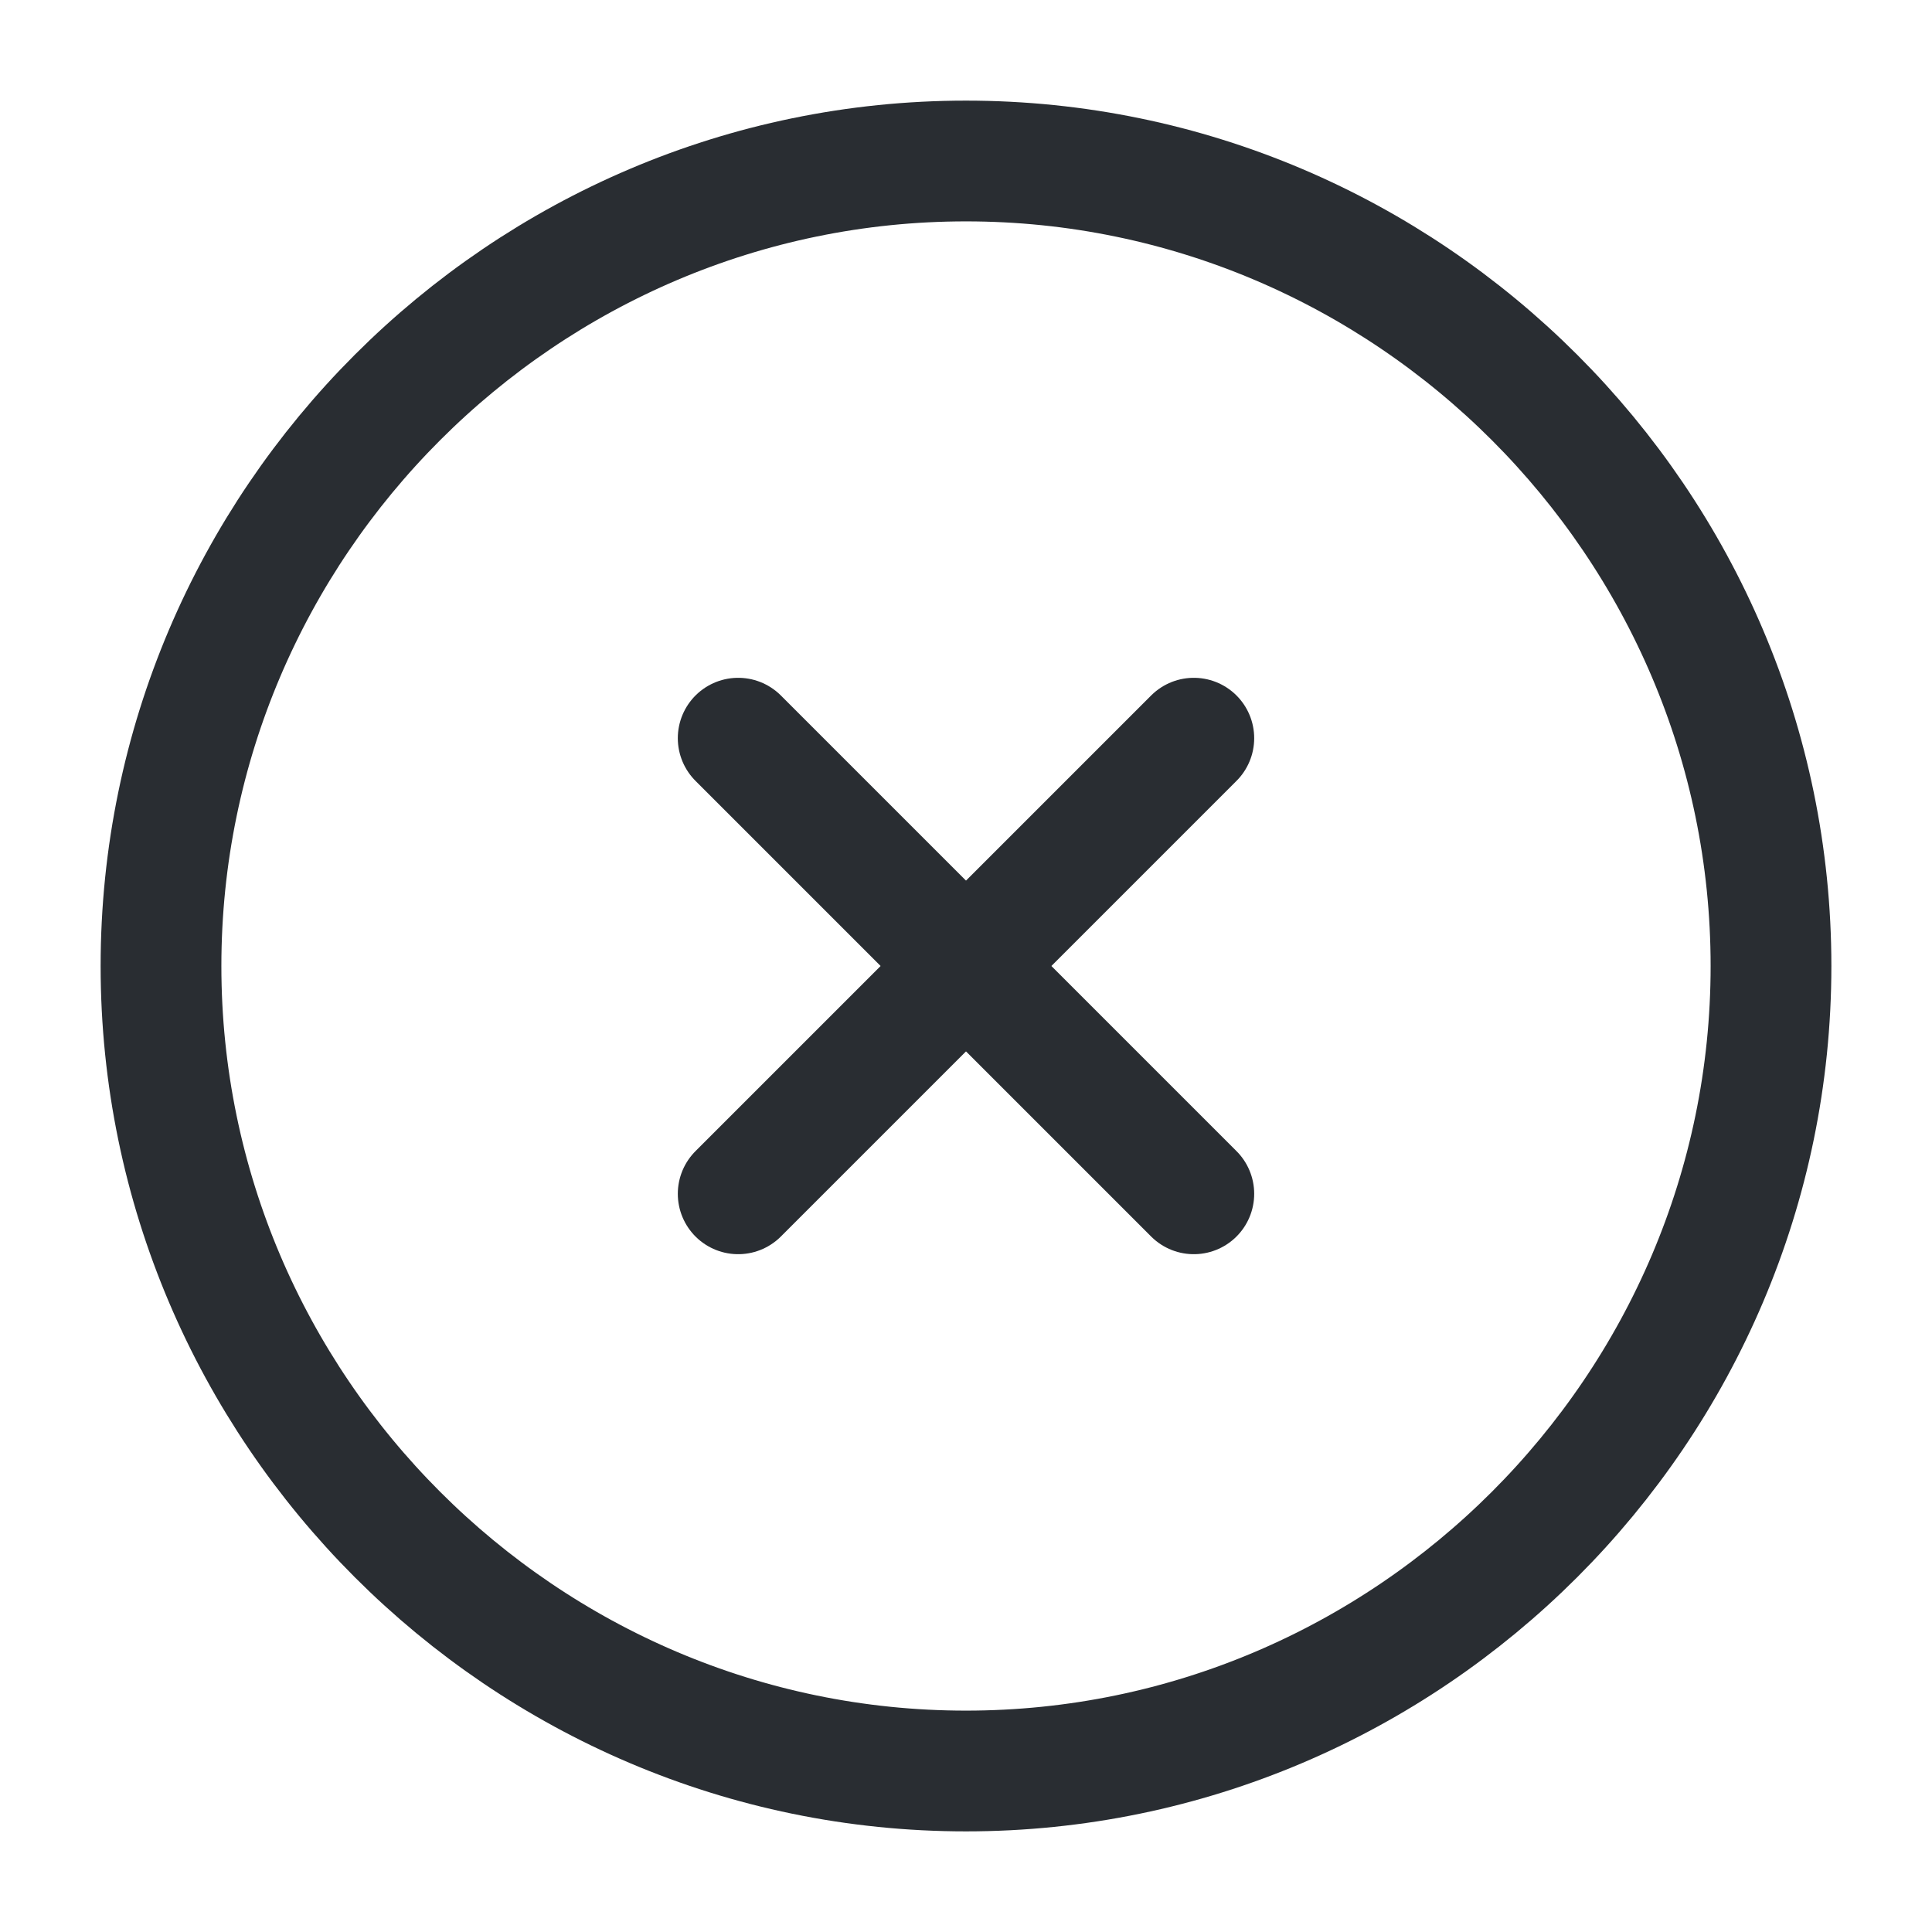
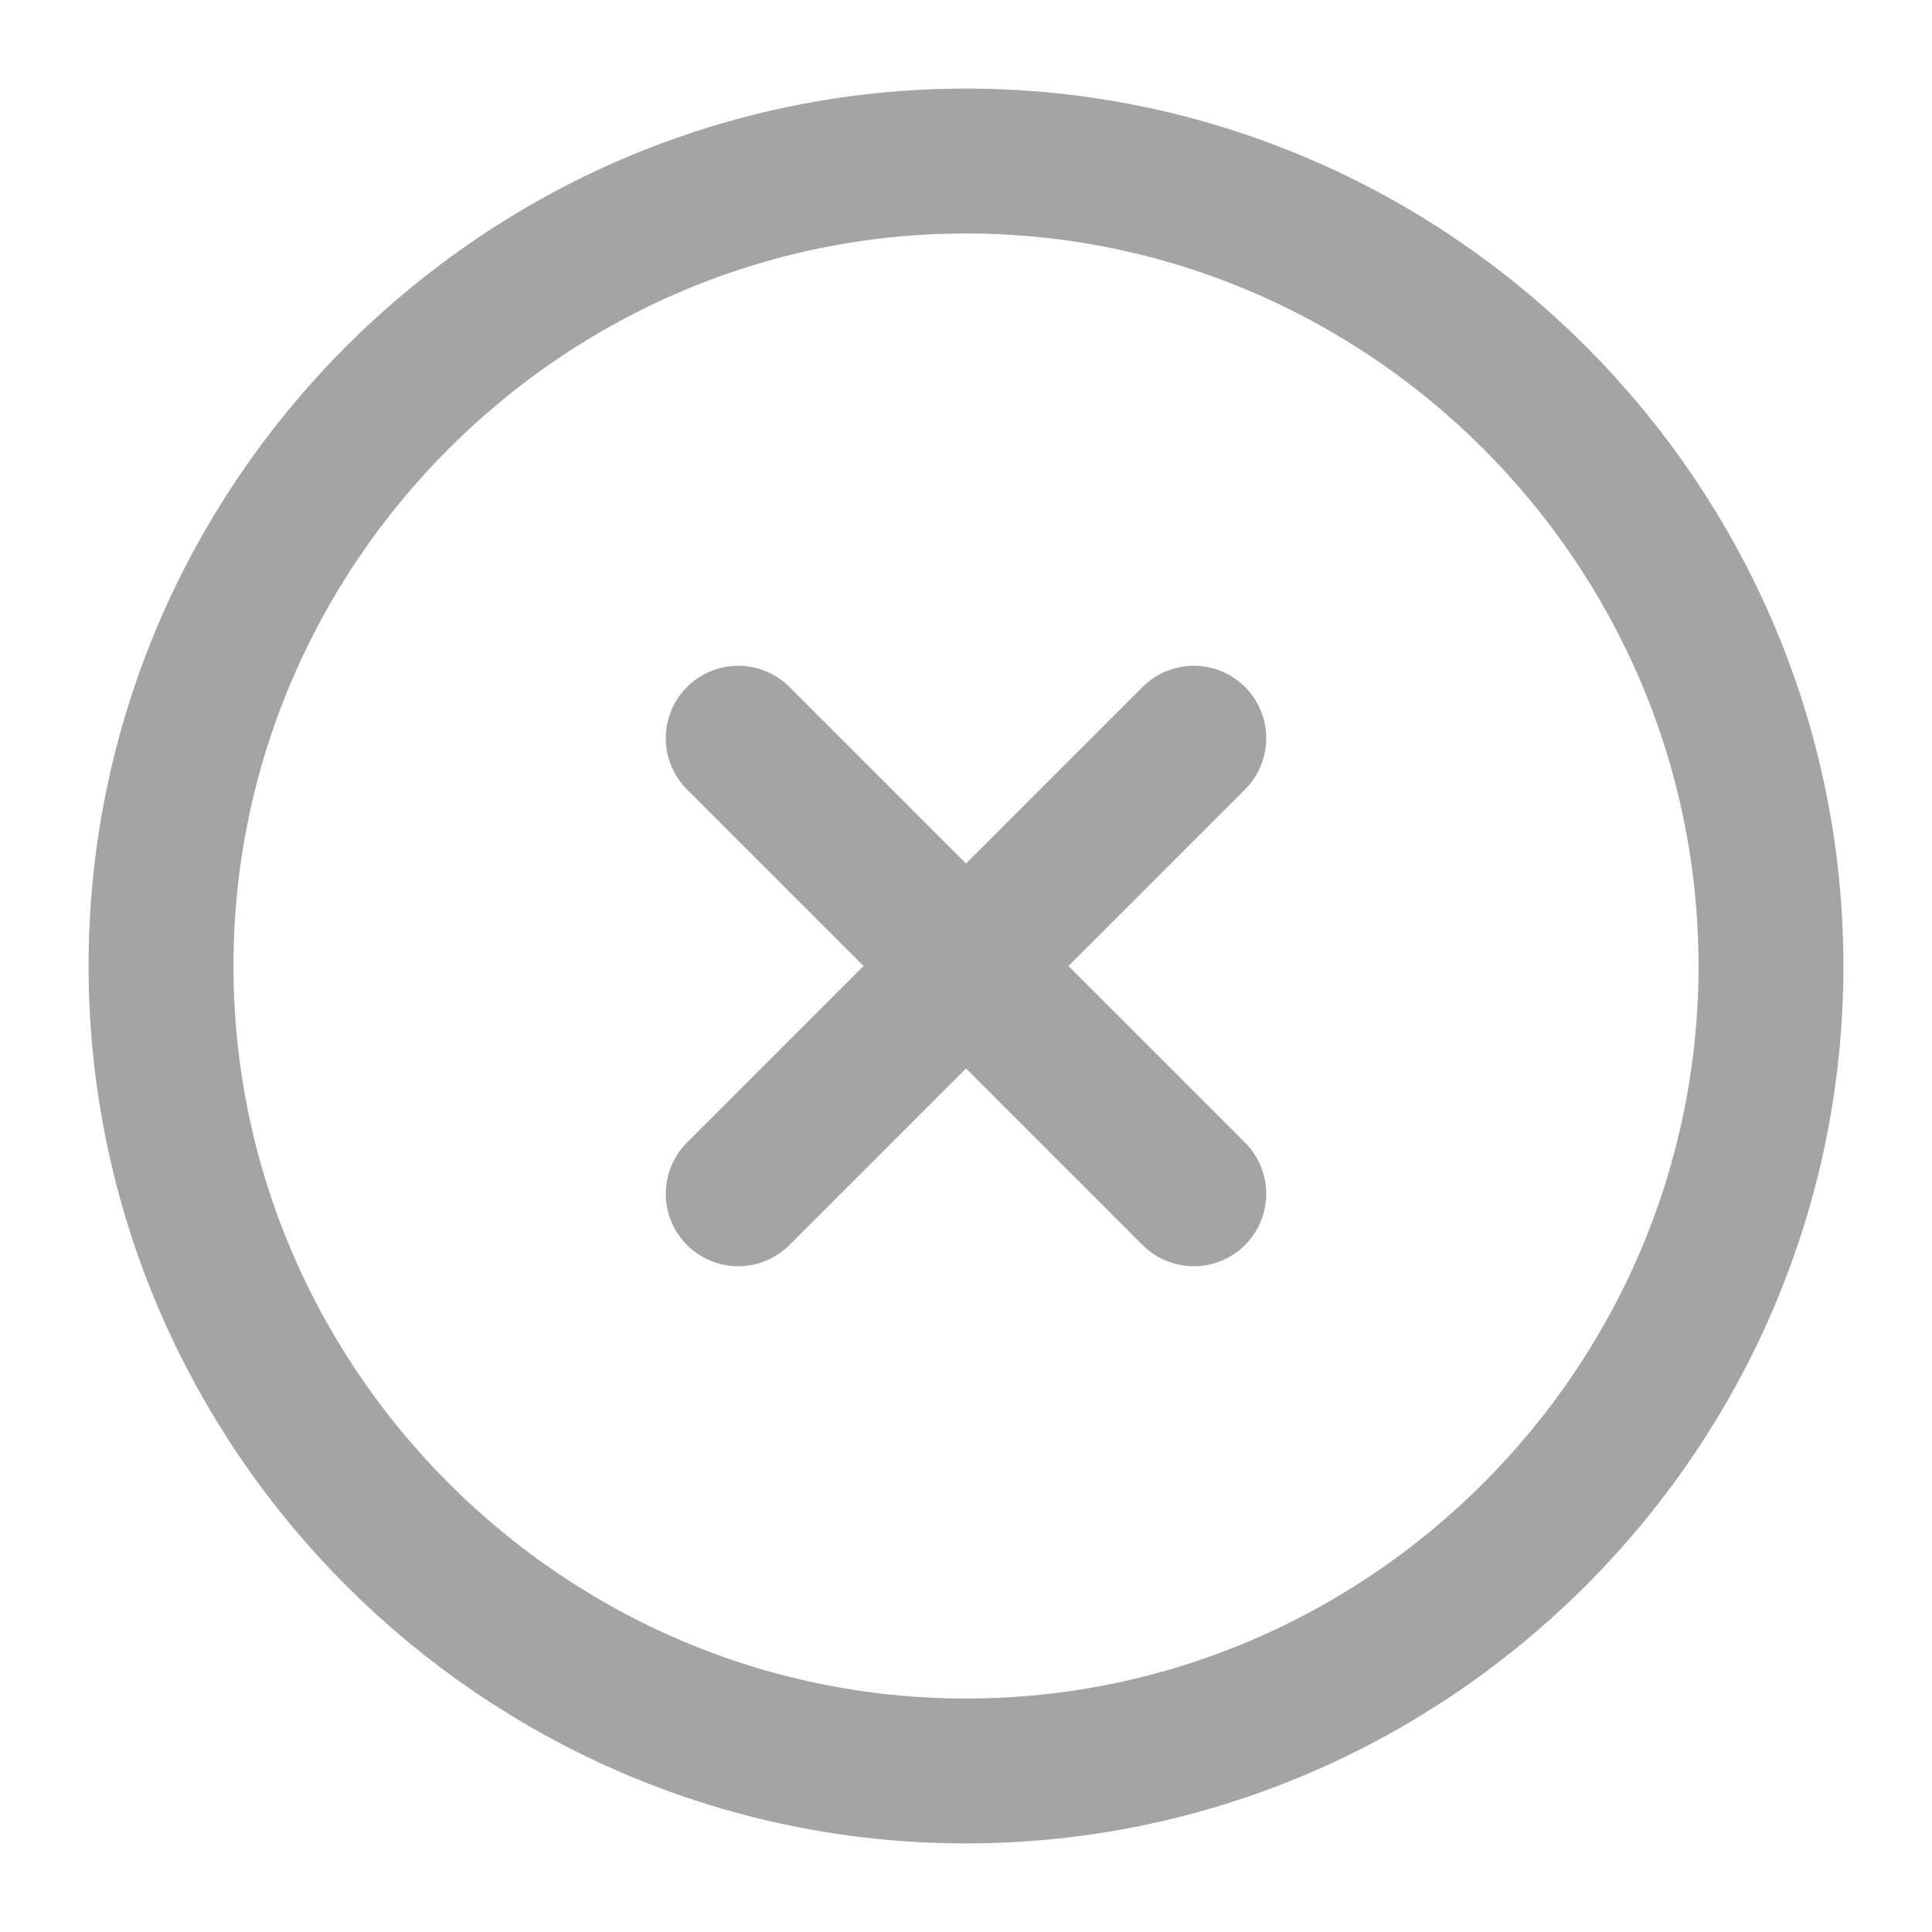
- <svg xmlns="http://www.w3.org/2000/svg" width="24" height="24" viewBox="0 0 24 24" fill="none">
+ <svg xmlns="http://www.w3.org/2000/svg" width="20" height="20" viewBox="0 0 20 20" fill="none">
  <g id="vuesax/linear/close-circle">
    <g id="close-circle">
-       <path id="Vector" d="M12 22C17.5 22 22 17.5 22 12C22 6.5 17.5 2 12 2C6.5 2 2 6.5 2 12C2 17.5 6.5 22 12 22Z" stroke="#292D32" stroke-width="1.5" stroke-linecap="round" stroke-linejoin="round" />
-       <path id="Vector_2" d="M9.17 14.83L14.83 9.17" stroke="#292D32" stroke-width="1.5" stroke-linecap="round" stroke-linejoin="round" />
-       <path id="Vector_3" d="M14.83 14.83L9.17 9.17" stroke="#292D32" stroke-width="1.5" stroke-linecap="round" stroke-linejoin="round" />
+       <path id="Vector" d="M10 18.333C14.583 18.333 18.333 14.583 18.333 10C18.333 5.417 14.583 1.667 10 1.667C5.417 1.667 1.667 5.417 1.667 10C1.667 14.583 5.417 18.333 10 18.333Z" stroke="#A4A4A4" stroke-width="1.5" stroke-linecap="round" stroke-linejoin="round" />
+       <path id="Vector_2" d="M7.642 12.358L12.358 7.642" stroke="#A4A4A4" stroke-width="1.5" stroke-linecap="round" stroke-linejoin="round" />
+       <path id="Vector_3" d="M12.358 12.358L7.642 7.642" stroke="#A4A4A4" stroke-width="1.5" stroke-linecap="round" stroke-linejoin="round" />
    </g>
  </g>
</svg>
